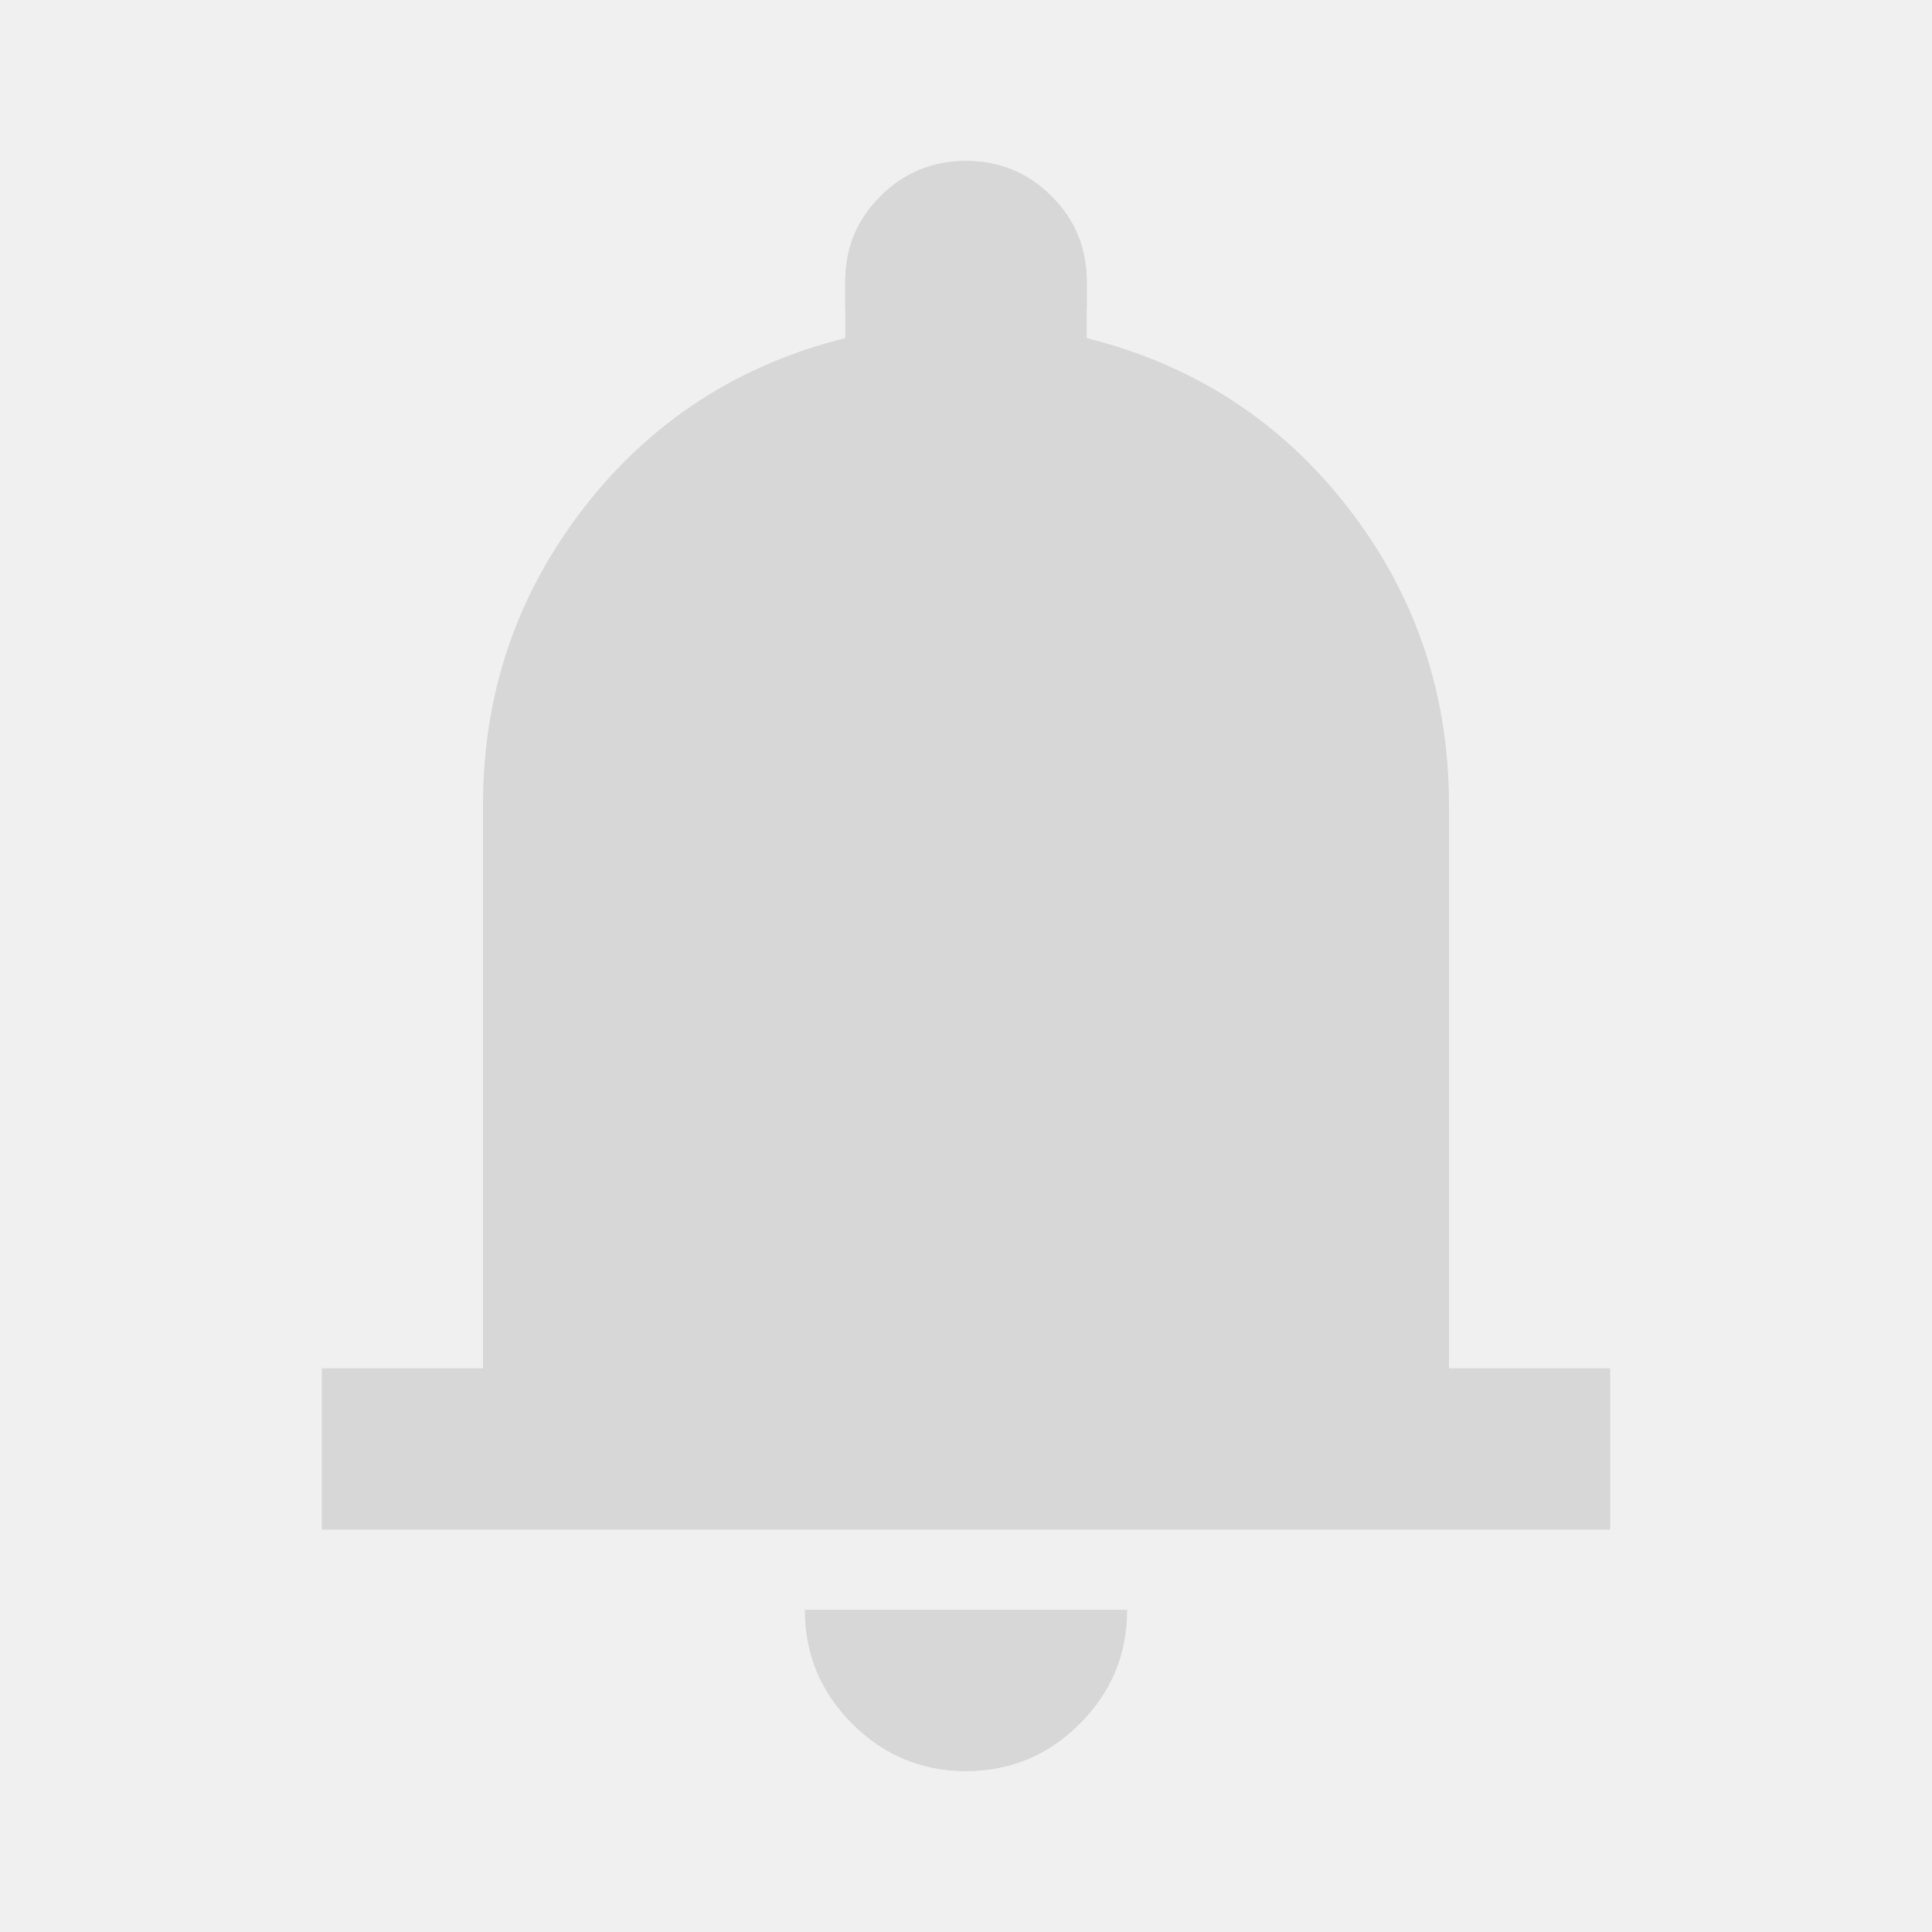
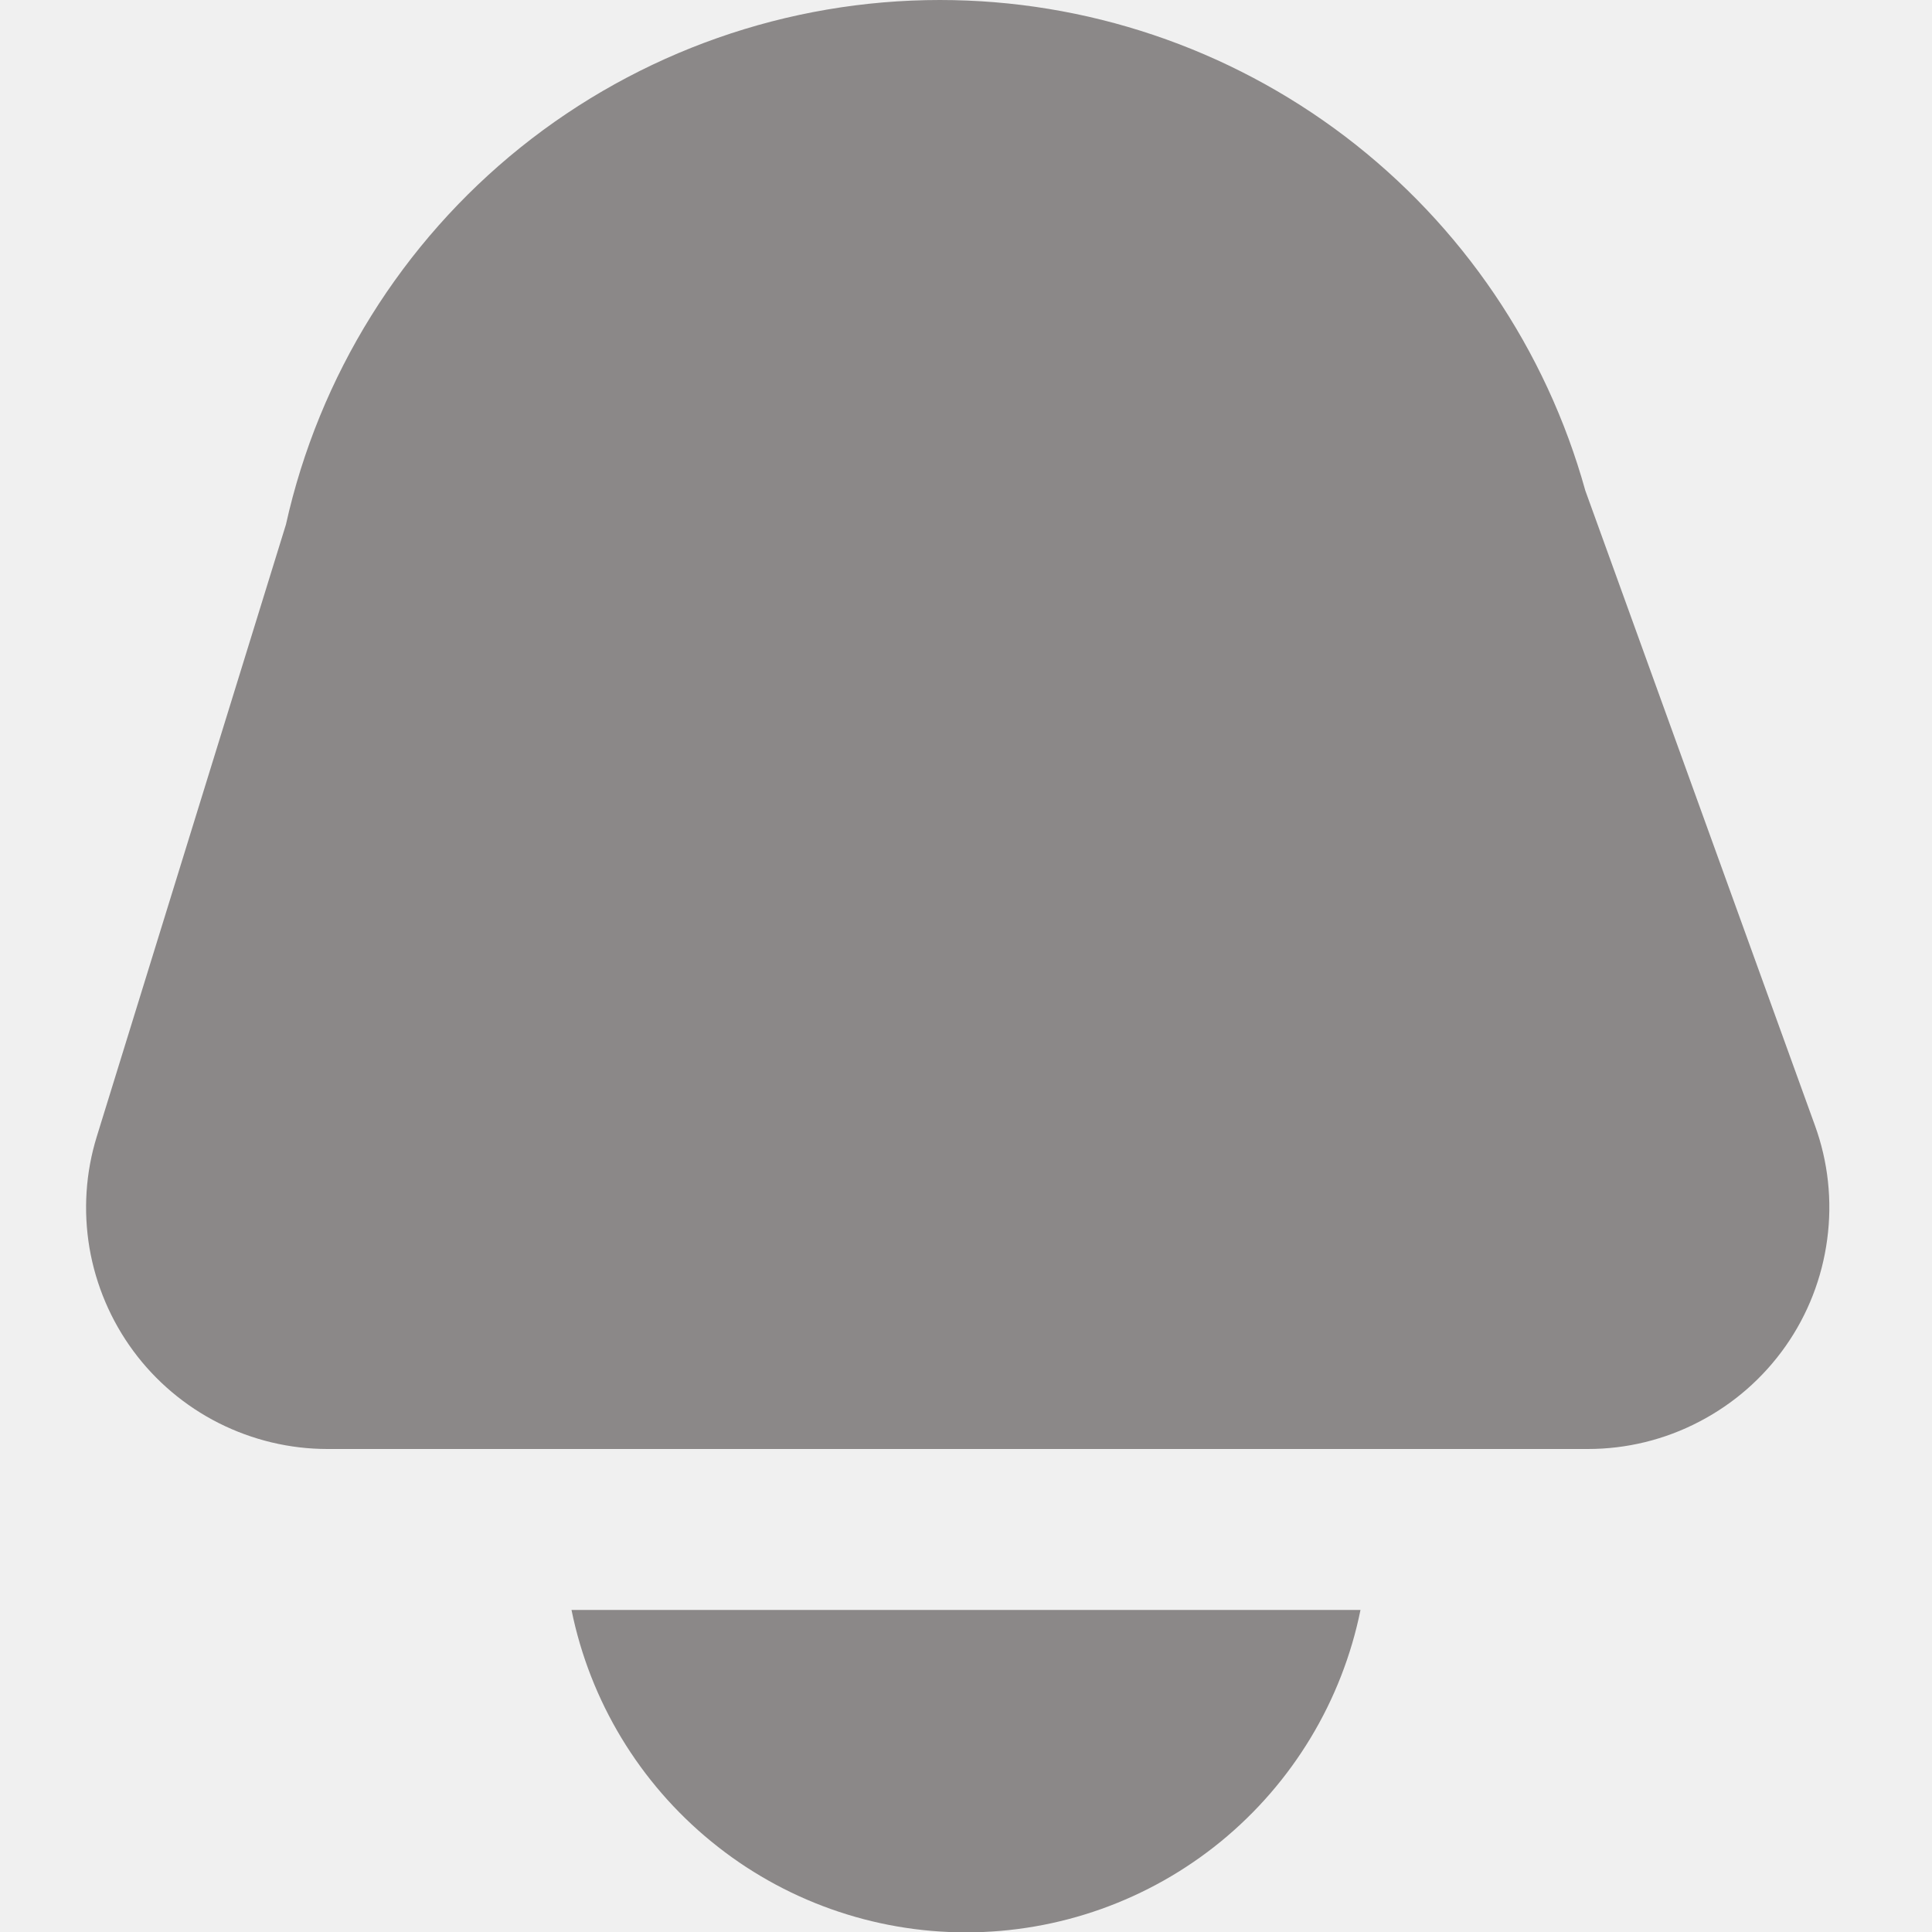
- <svg xmlns="http://www.w3.org/2000/svg" width="24" height="24" viewBox="0 0 24 24" fill="none">
-   <path d="M12 22C11.45 22 10.979 21.804 10.588 21.413C10.196 21.021 10 20.55 10 20H14C14 20.55 13.804 21.021 13.412 21.413C13.021 21.804 12.55 22 12 22ZM4 19V17H6V10C6 8.617 6.417 7.388 7.25 6.312C8.083 5.237 9.167 4.533 10.5 4.2V3.5C10.5 3.083 10.646 2.729 10.938 2.438C11.229 2.146 11.583 2 12 2C12.417 2 12.771 2.146 13.062 2.438C13.354 2.729 13.5 3.083 13.5 3.5V3.825C13.333 4.158 13.208 4.508 13.125 4.875C13.042 5.242 13 5.617 13 6C13 7.383 13.488 8.562 14.463 9.537C15.438 10.512 16.617 11 18 11V17H20V19H4Z" fill="#D7D7D7" />
-   <path d="M12 22C12.55 22 13.021 21.804 13.412 21.413C13.804 21.021 14 20.55 14 20H10C10 20.55 10.196 21.021 10.588 21.413C10.979 21.804 11.45 22 12 22ZM20 19V17H18V10C18 8.617 17.583 7.388 16.75 6.312C15.917 5.237 14.833 4.533 13.5 4.2V3.5C13.5 3.083 13.354 2.729 13.062 2.438C12.771 2.146 12.417 2 12 2C11.583 2 11.229 2.146 10.938 2.438C10.646 2.729 10.5 3.083 10.5 3.5V3.825C10.667 4.158 10.792 4.508 10.875 4.875C10.958 5.242 11 5.617 11 6C11 7.383 10.512 8.562 9.537 9.537C8.562 10.512 7.383 11 6 11V17H4V19H20Z" fill="#D7D7D7" />
+ <svg xmlns="http://www.w3.org/2000/svg" width="16" height="16" viewBox="0 0 16 16" fill="none">
+   <g clip-path="url(#clip0_299_13854)">
+     <path d="M2.712 12H13.15C13.471 12 13.787 11.923 14.072 11.774C14.357 11.626 14.602 11.412 14.787 11.149C14.972 10.886 15.09 10.582 15.132 10.264C15.175 9.945 15.14 9.621 15.03 9.319L13.129 4.063C12.804 2.894 12.106 1.865 11.141 1.131C10.175 0.397 8.996 0 7.784 6.78207e-10V6.78207e-10C6.522 -1.97282e-05 5.297 0.43 4.312 1.22C3.328 2.01 2.642 3.112 2.368 4.344L0.802 9.411C0.709 9.71 0.689 10.026 0.741 10.335C0.794 10.644 0.918 10.936 1.104 11.188C1.289 11.439 1.532 11.644 1.811 11.785C2.091 11.926 2.399 12 2.712 12Z" fill="#8B8888" />
+     <path d="M4.733 13.333C4.886 14.087 5.295 14.764 5.891 15.251C6.486 15.738 7.231 16.003 8 16.003C8.769 16.003 9.514 15.738 10.11 15.251C10.705 14.764 11.114 14.087 11.267 13.333H4.733Z" fill="#8B8888" />
+   </g>
+   <defs>
+     <clipPath id="clip0_299_13854">
+       <rect width="16" height="16" fill="white" />
+     </clipPath>
+   </defs>
</svg>
